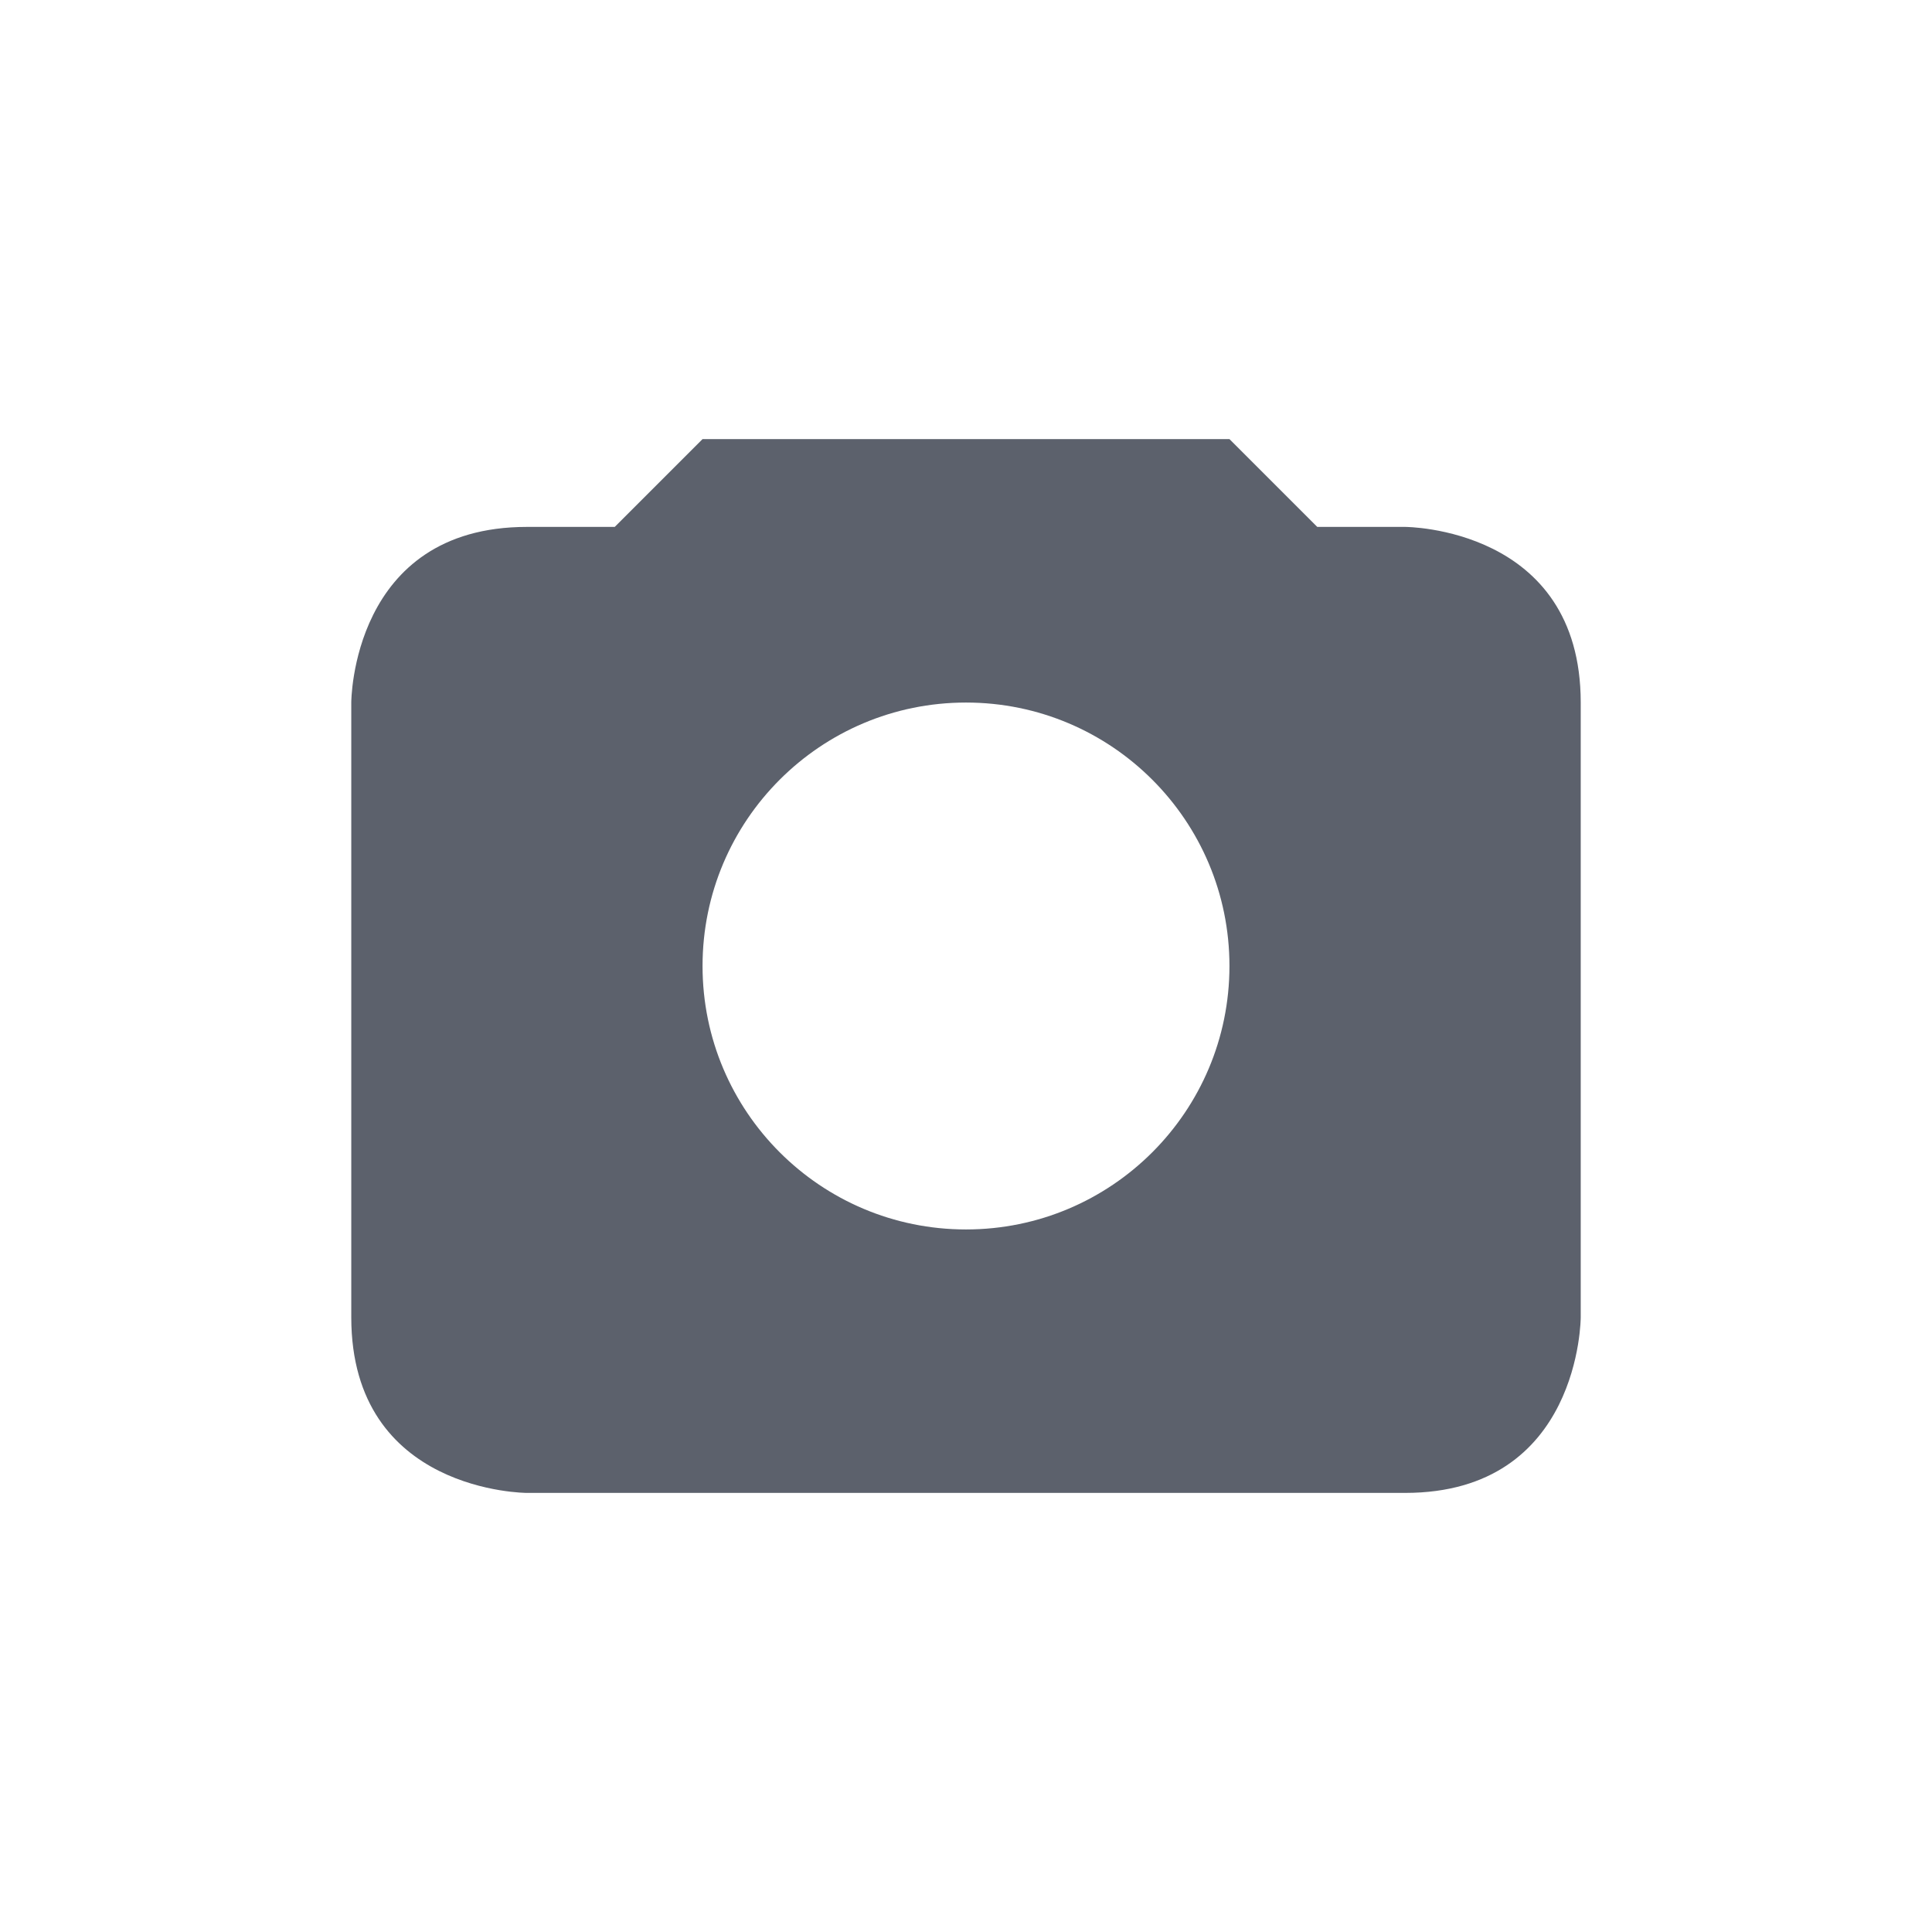
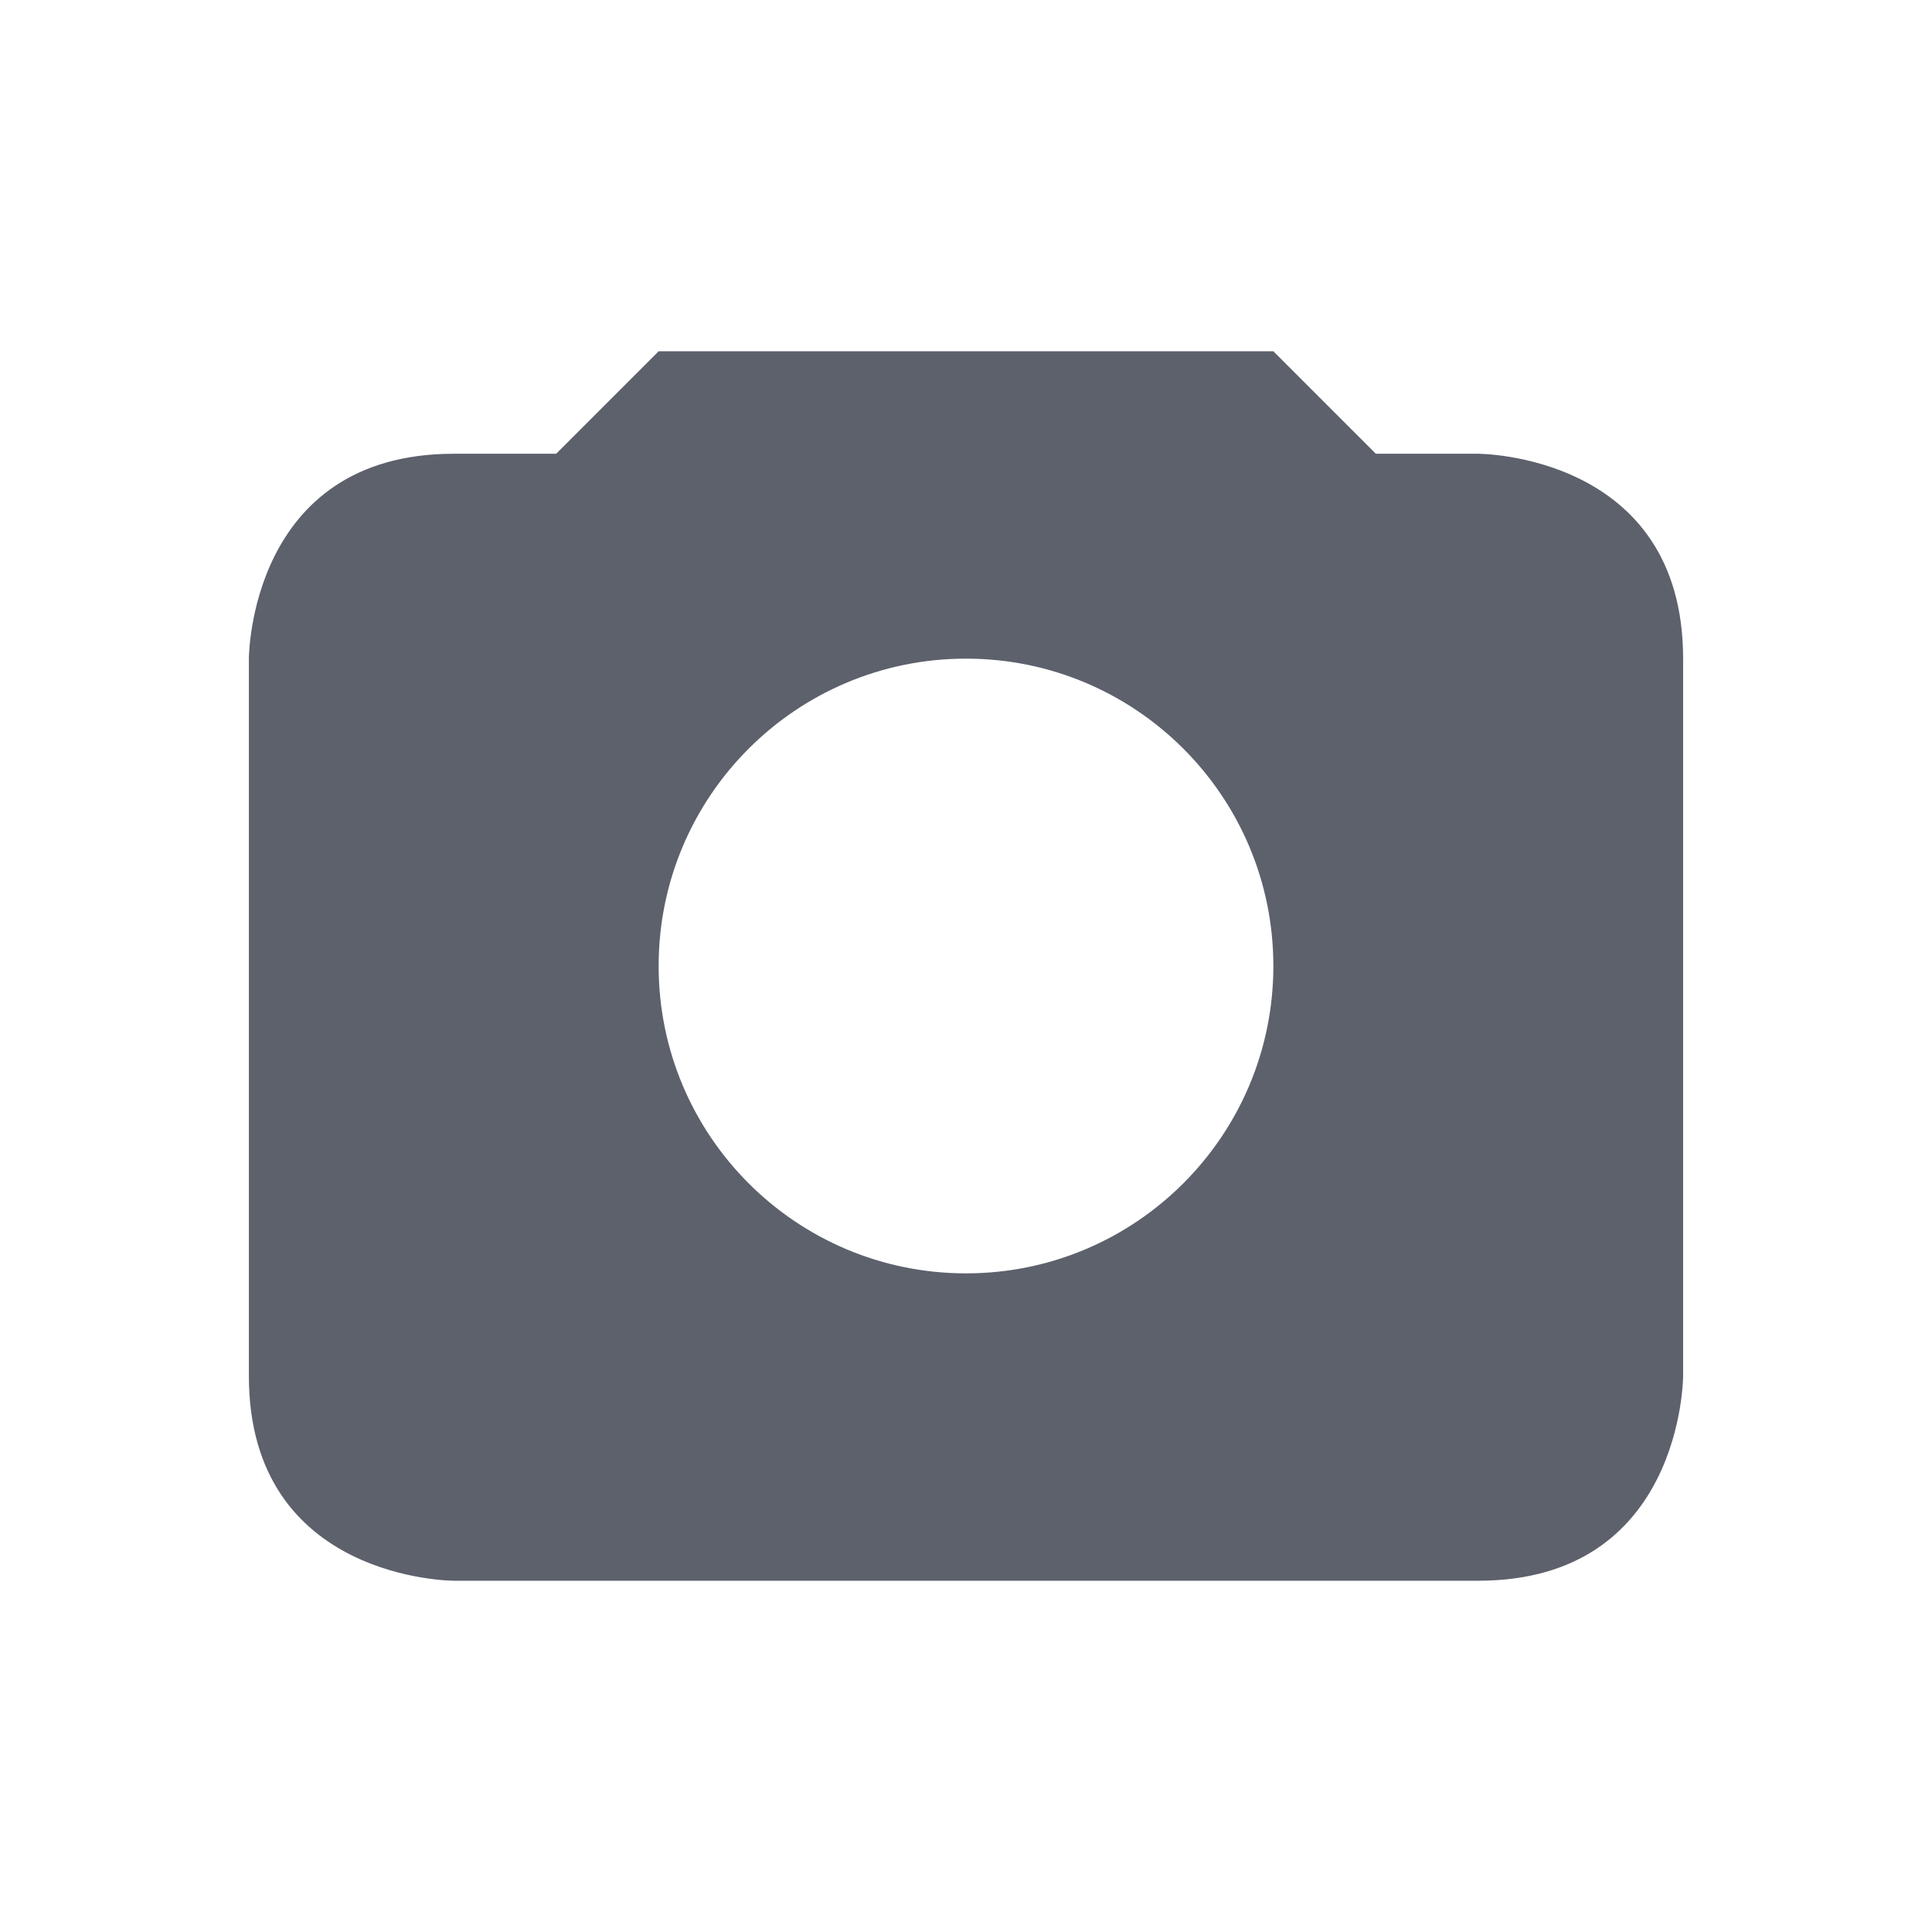
<svg xmlns="http://www.w3.org/2000/svg" width="22" height="22" viewBox="0 0 22 22" version="1.1" id="svg7">
  <defs id="defs3">
    <style type="text/css" id="current-color-scheme">
   .ColorScheme-Text { color:#5c616c; } .ColorScheme-Highlight { color:#5294e2; }
  </style>
  </defs>
-   <path style="color:#5c616c;opacity:1;fill:#5c616c;fill-opacity:1;stroke-width:0.7" class="ColorScheme-Text" d="m 8,5 -1,1 H 6 c -2,0 -2,2 -2,2 V 15 c 0,2 2,2 2,2 H 16 c 2,0 2,-2 2,-2 V 8 C 18,6 16,6 16,6 h -1 l -1,-1 z M 11,8 c 1.657,0 3,1.343 3,3 0,1.657 -1.343,3 -3,3 -1.657,0 -3,-1.343 -3,-3 0,-1.657 1.343,-3 3,-3 z" id="path5-3" />
+   <path style="color:#5c616c;opacity:1;fill:#5c616c;fill-opacity:1;stroke-width:0.817" class="ColorScheme-Text" d="M 7.5,4 6.333,5.167 H 5.167 c -2.333,0 -2.333,2.333 -2.333,2.333 V 15.667 C 2.833,18 5.167,18 5.167,18 H 16.833 c 2.333,0 2.333,-2.333 2.333,-2.333 V 7.5 c 0,-2.333 -2.333,-2.333 -2.333,-2.333 H 15.667 L 14.5,4 Z M 11,7.5 c 1.933,0 3.5,1.567 3.5,3.5 0,1.933 -1.567,3.5 -3.5,3.5 C 9.067,14.5 7.5,12.933 7.5,11 7.5,9.067 9.067,7.5 11,7.5 Z" id="path5-3" />
</svg>
